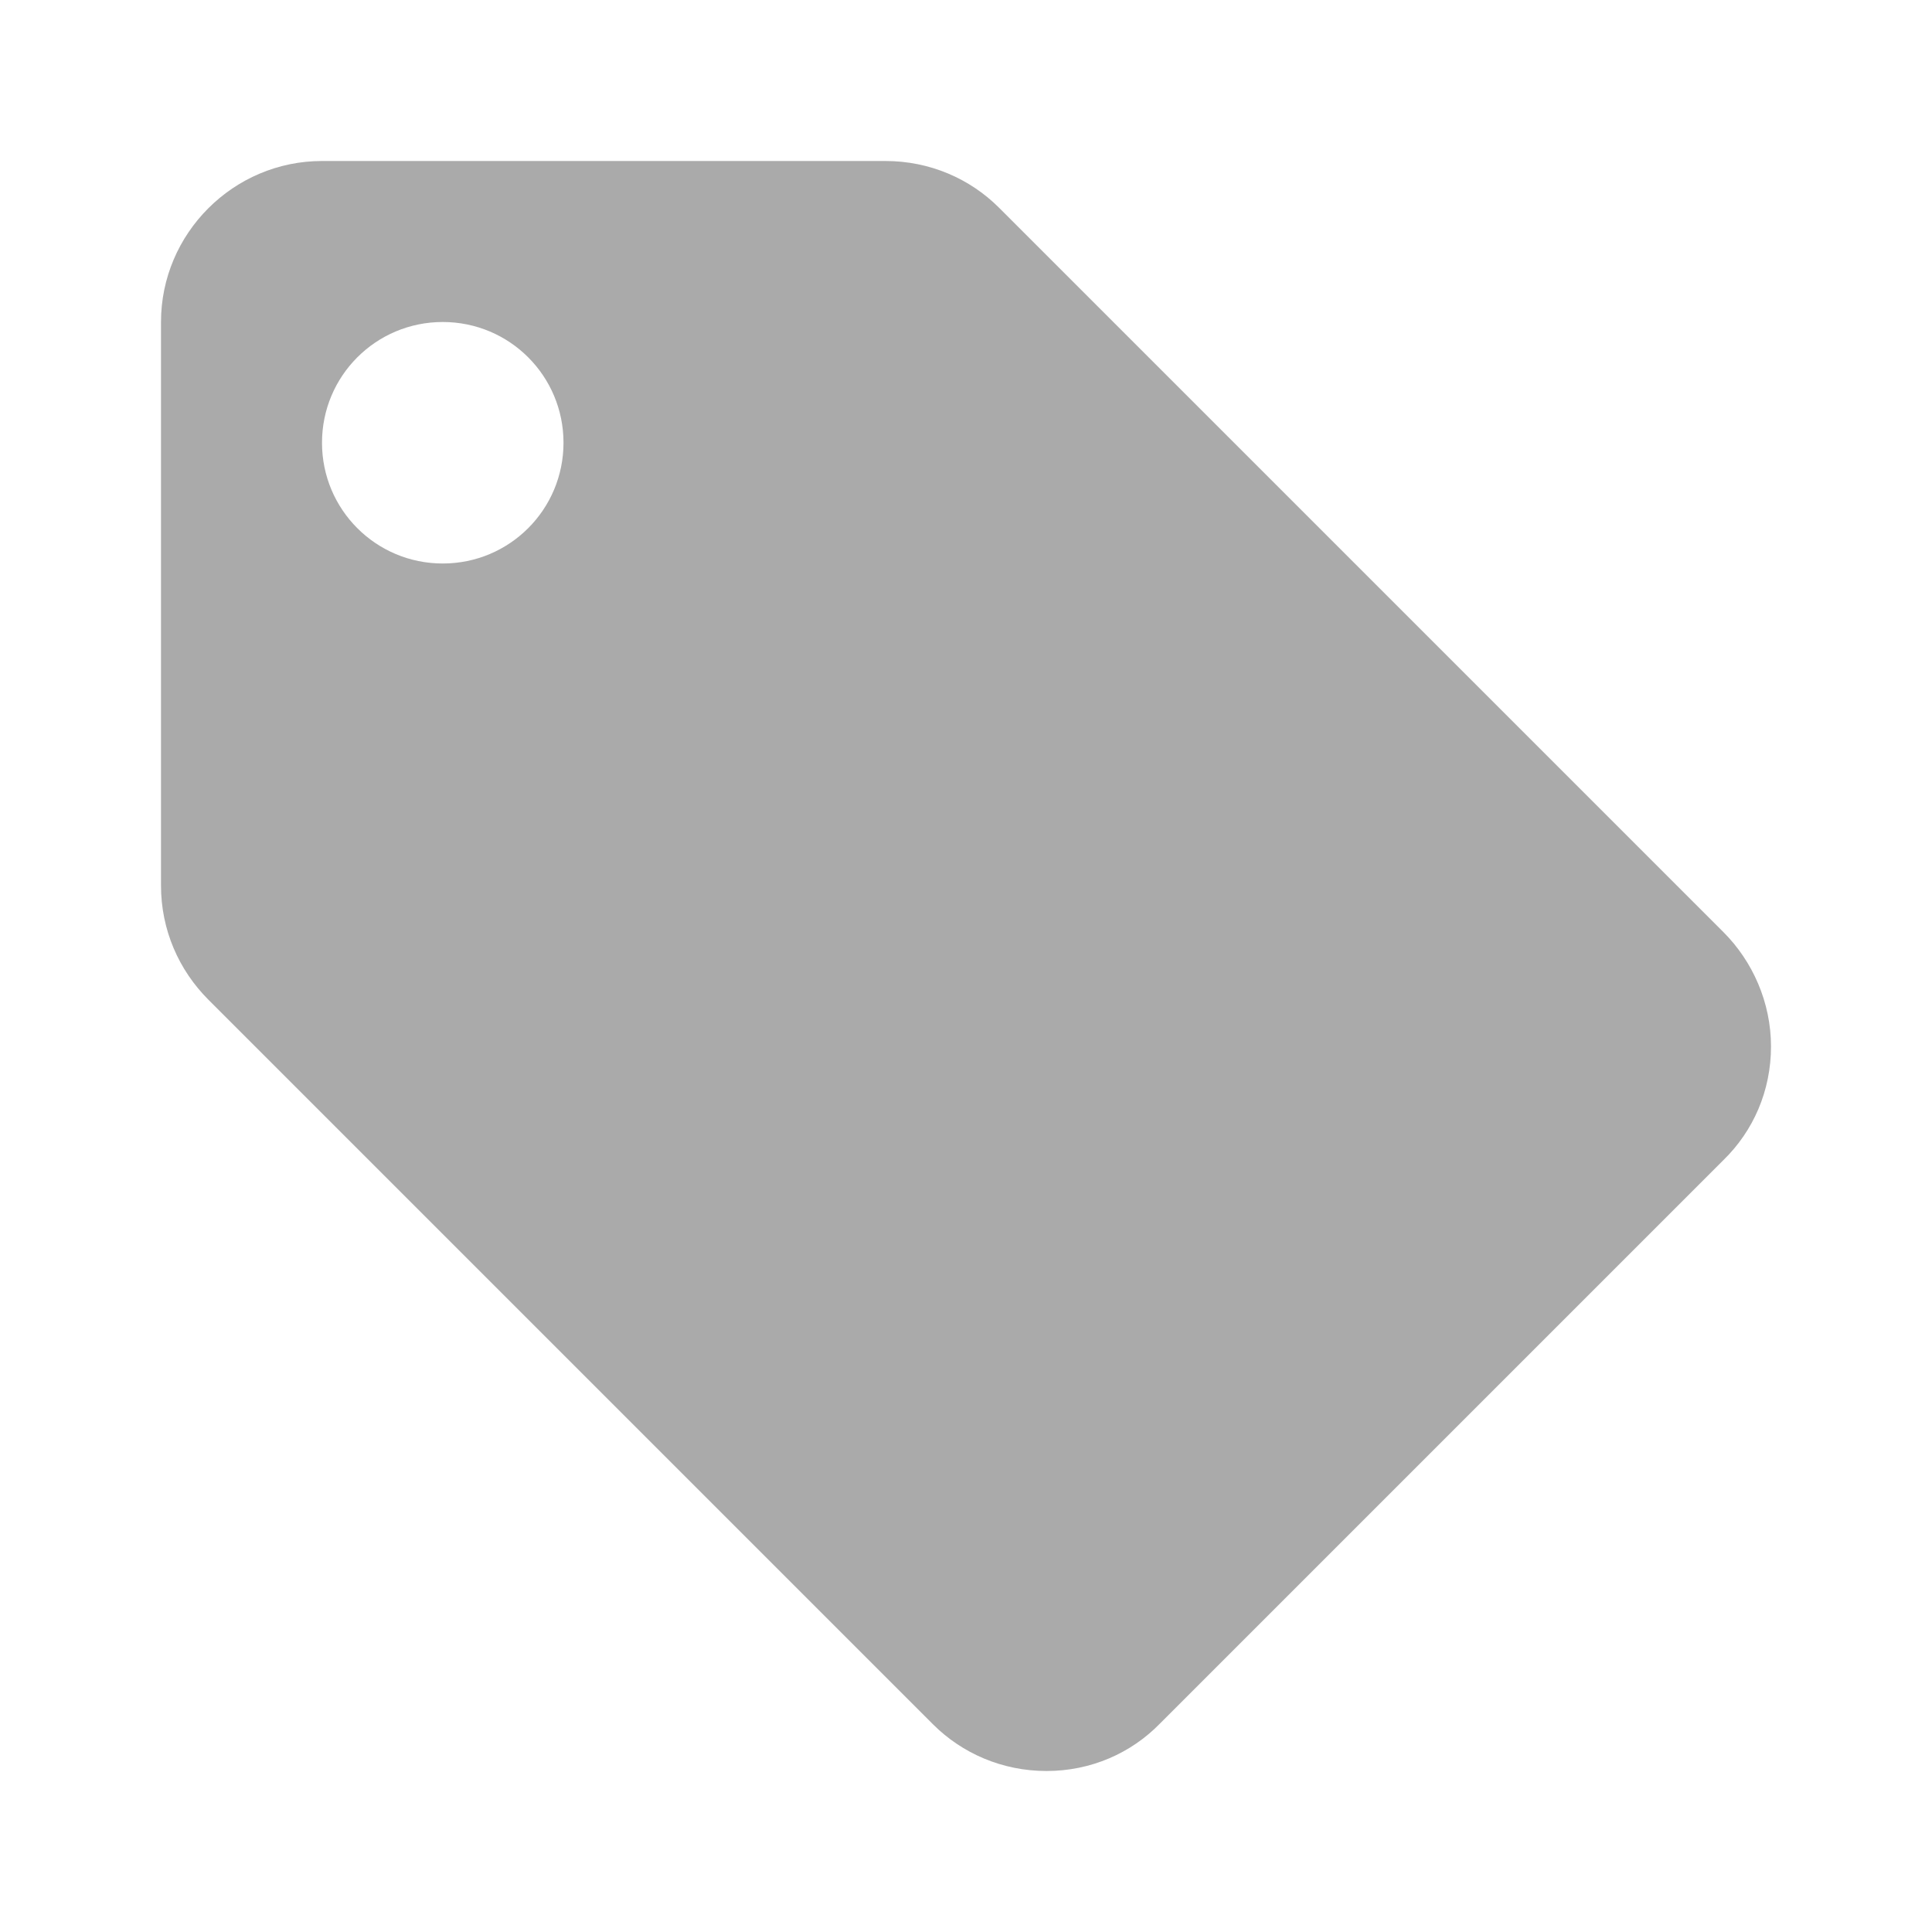
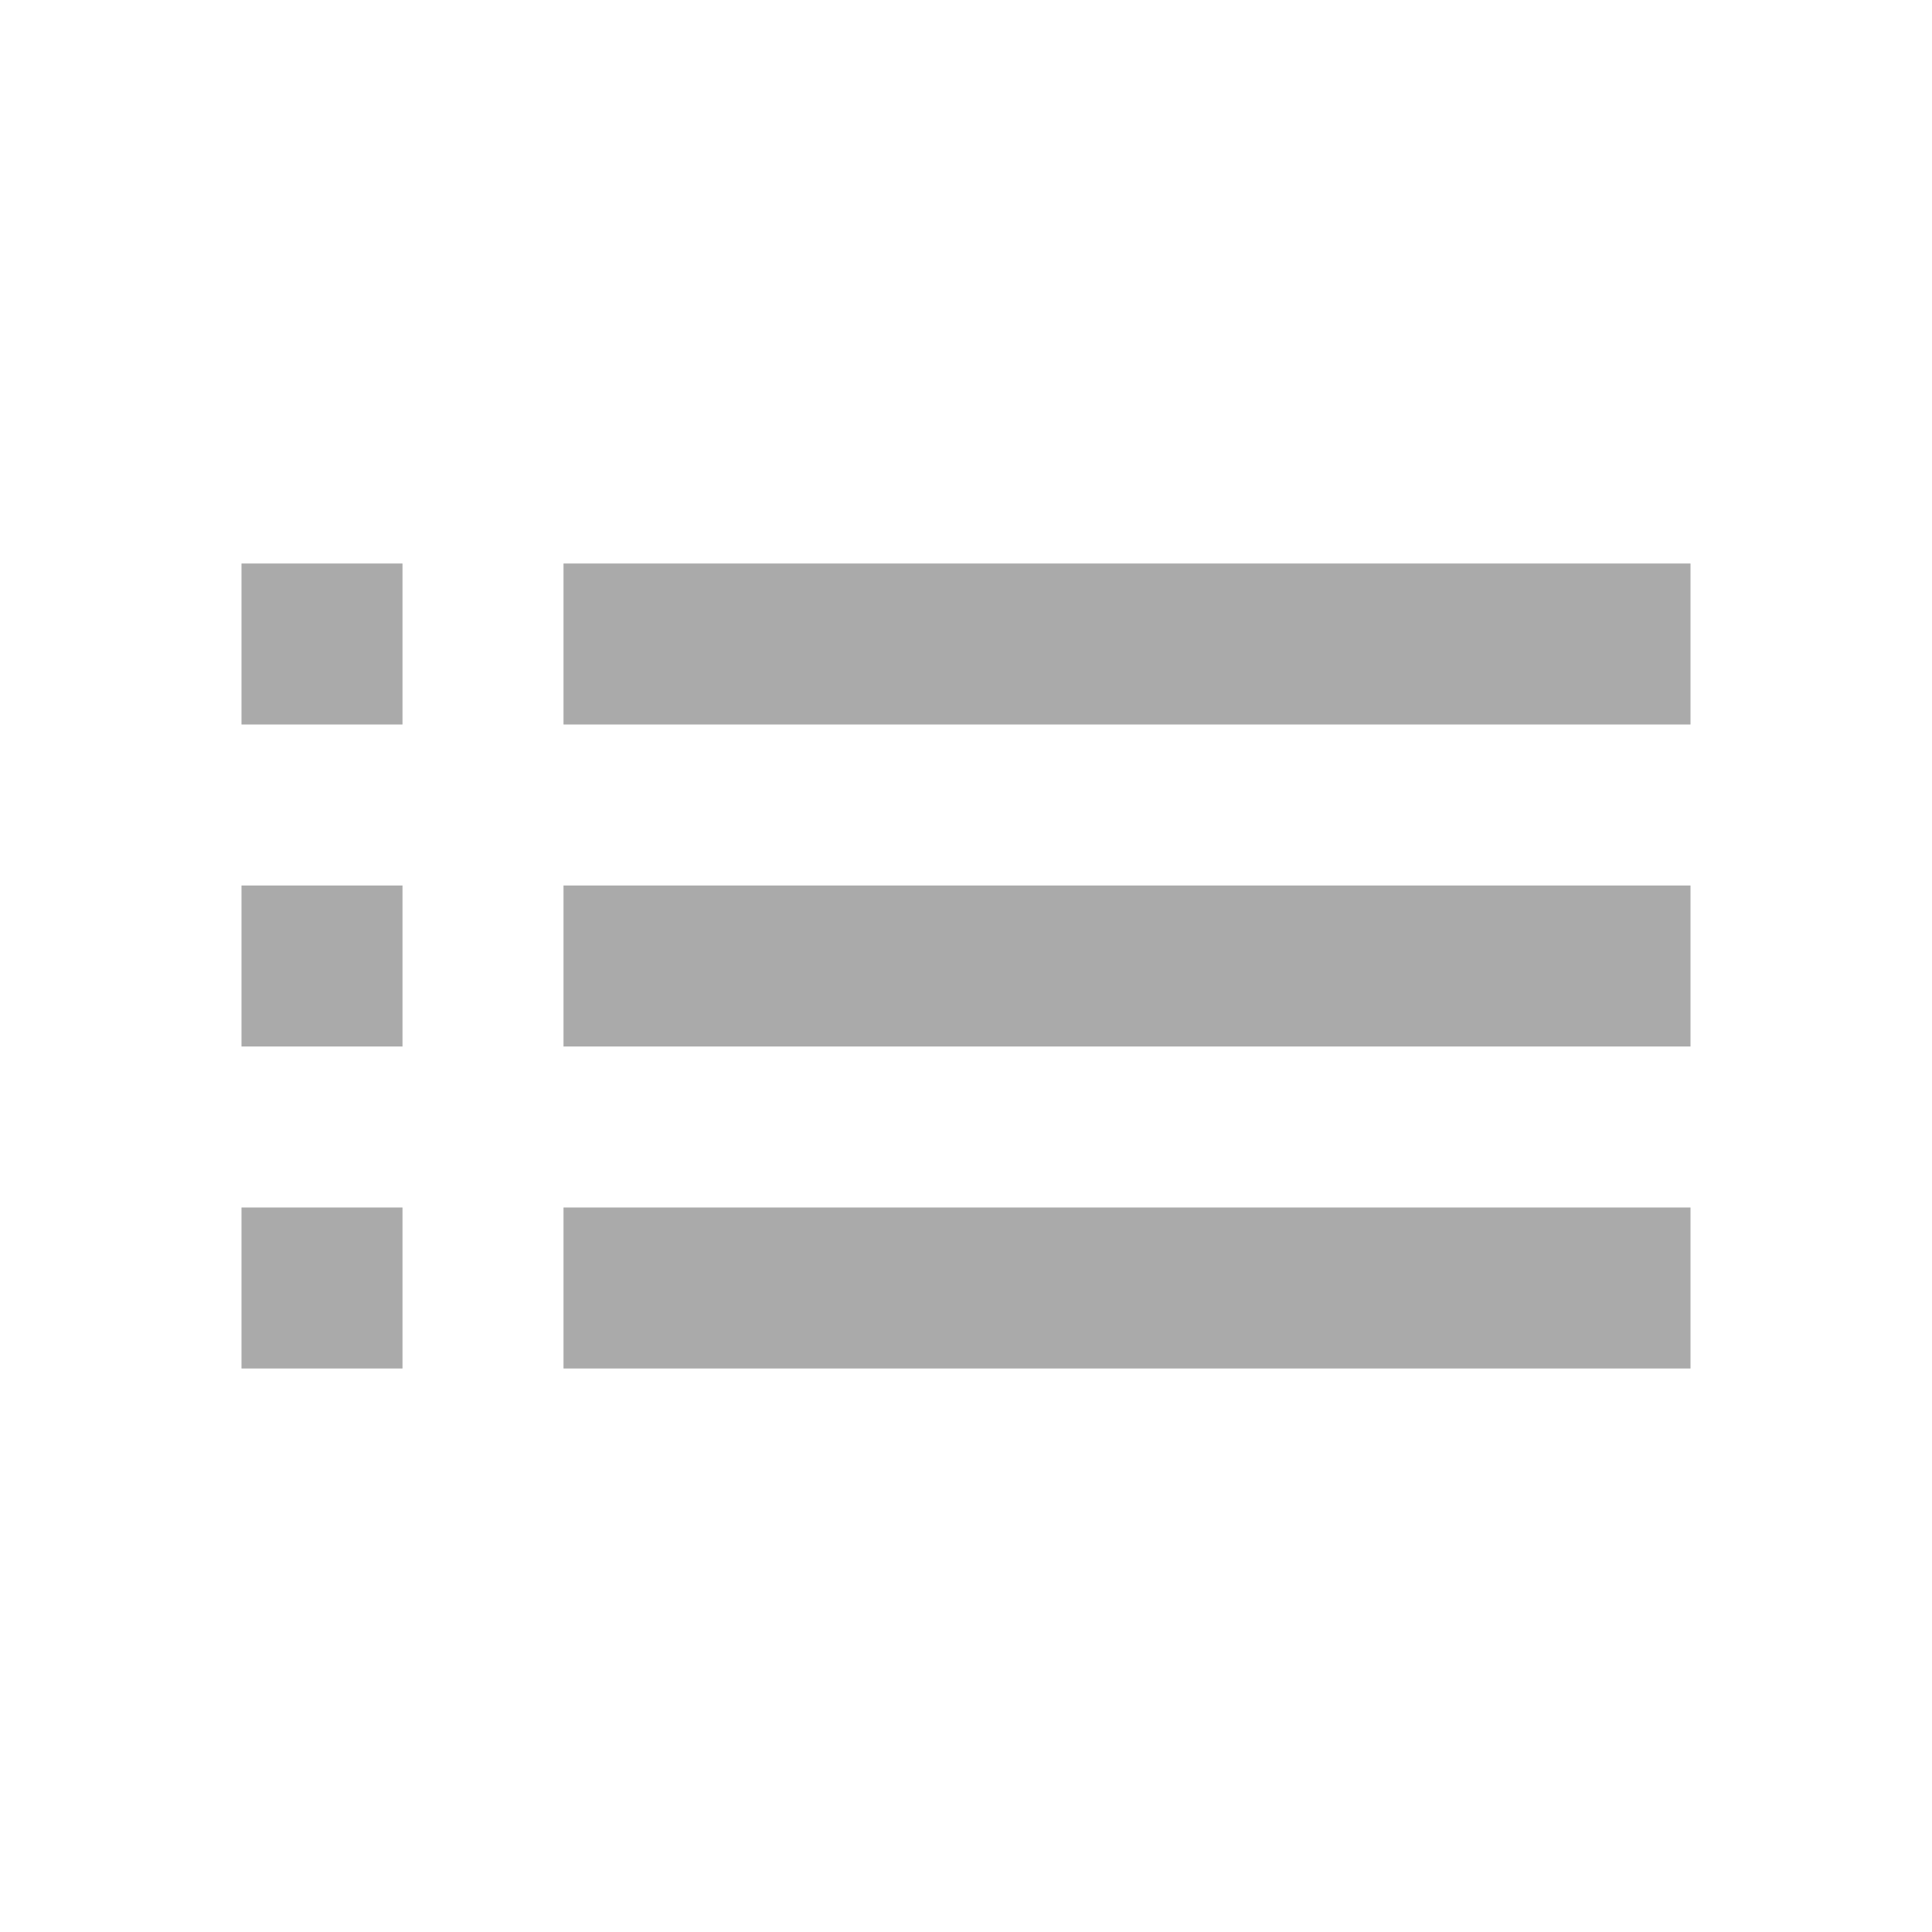
<svg xmlns="http://www.w3.org/2000/svg" fill="#aaaaaa" height="24" viewBox="0 0 24 24" width="24">
  <path d="M0 0h24v24H0z" fill="none" />
-   <path d="M21.41 11.58l-9-9C12.05 2.22 11.55 2 11 2H4c-1.1 0-2 .9-2 2v7c0 .55.22 1.05.59 1.42l9 9c.36.36.86.58 1.41.58.55 0 1.05-.22 1.41-.59l7-7c.37-.36.59-.86.59-1.41 0-.55-.23-1.06-.59-1.42zM5.5 7C4.67 7 4 6.33 4 5.5S4.67 4 5.5 4 7 4.67 7 5.5 6.33 7 5.5 7z" />
+   <path d="M3 13h2v-2H3v2zm0 4h2v-2H3v2zm0-8h2V7H3v2zm4 4h14v-2H7v2zm0 4h14v-2H7v2zM7 7v2h14V7H7z" />
</svg>
